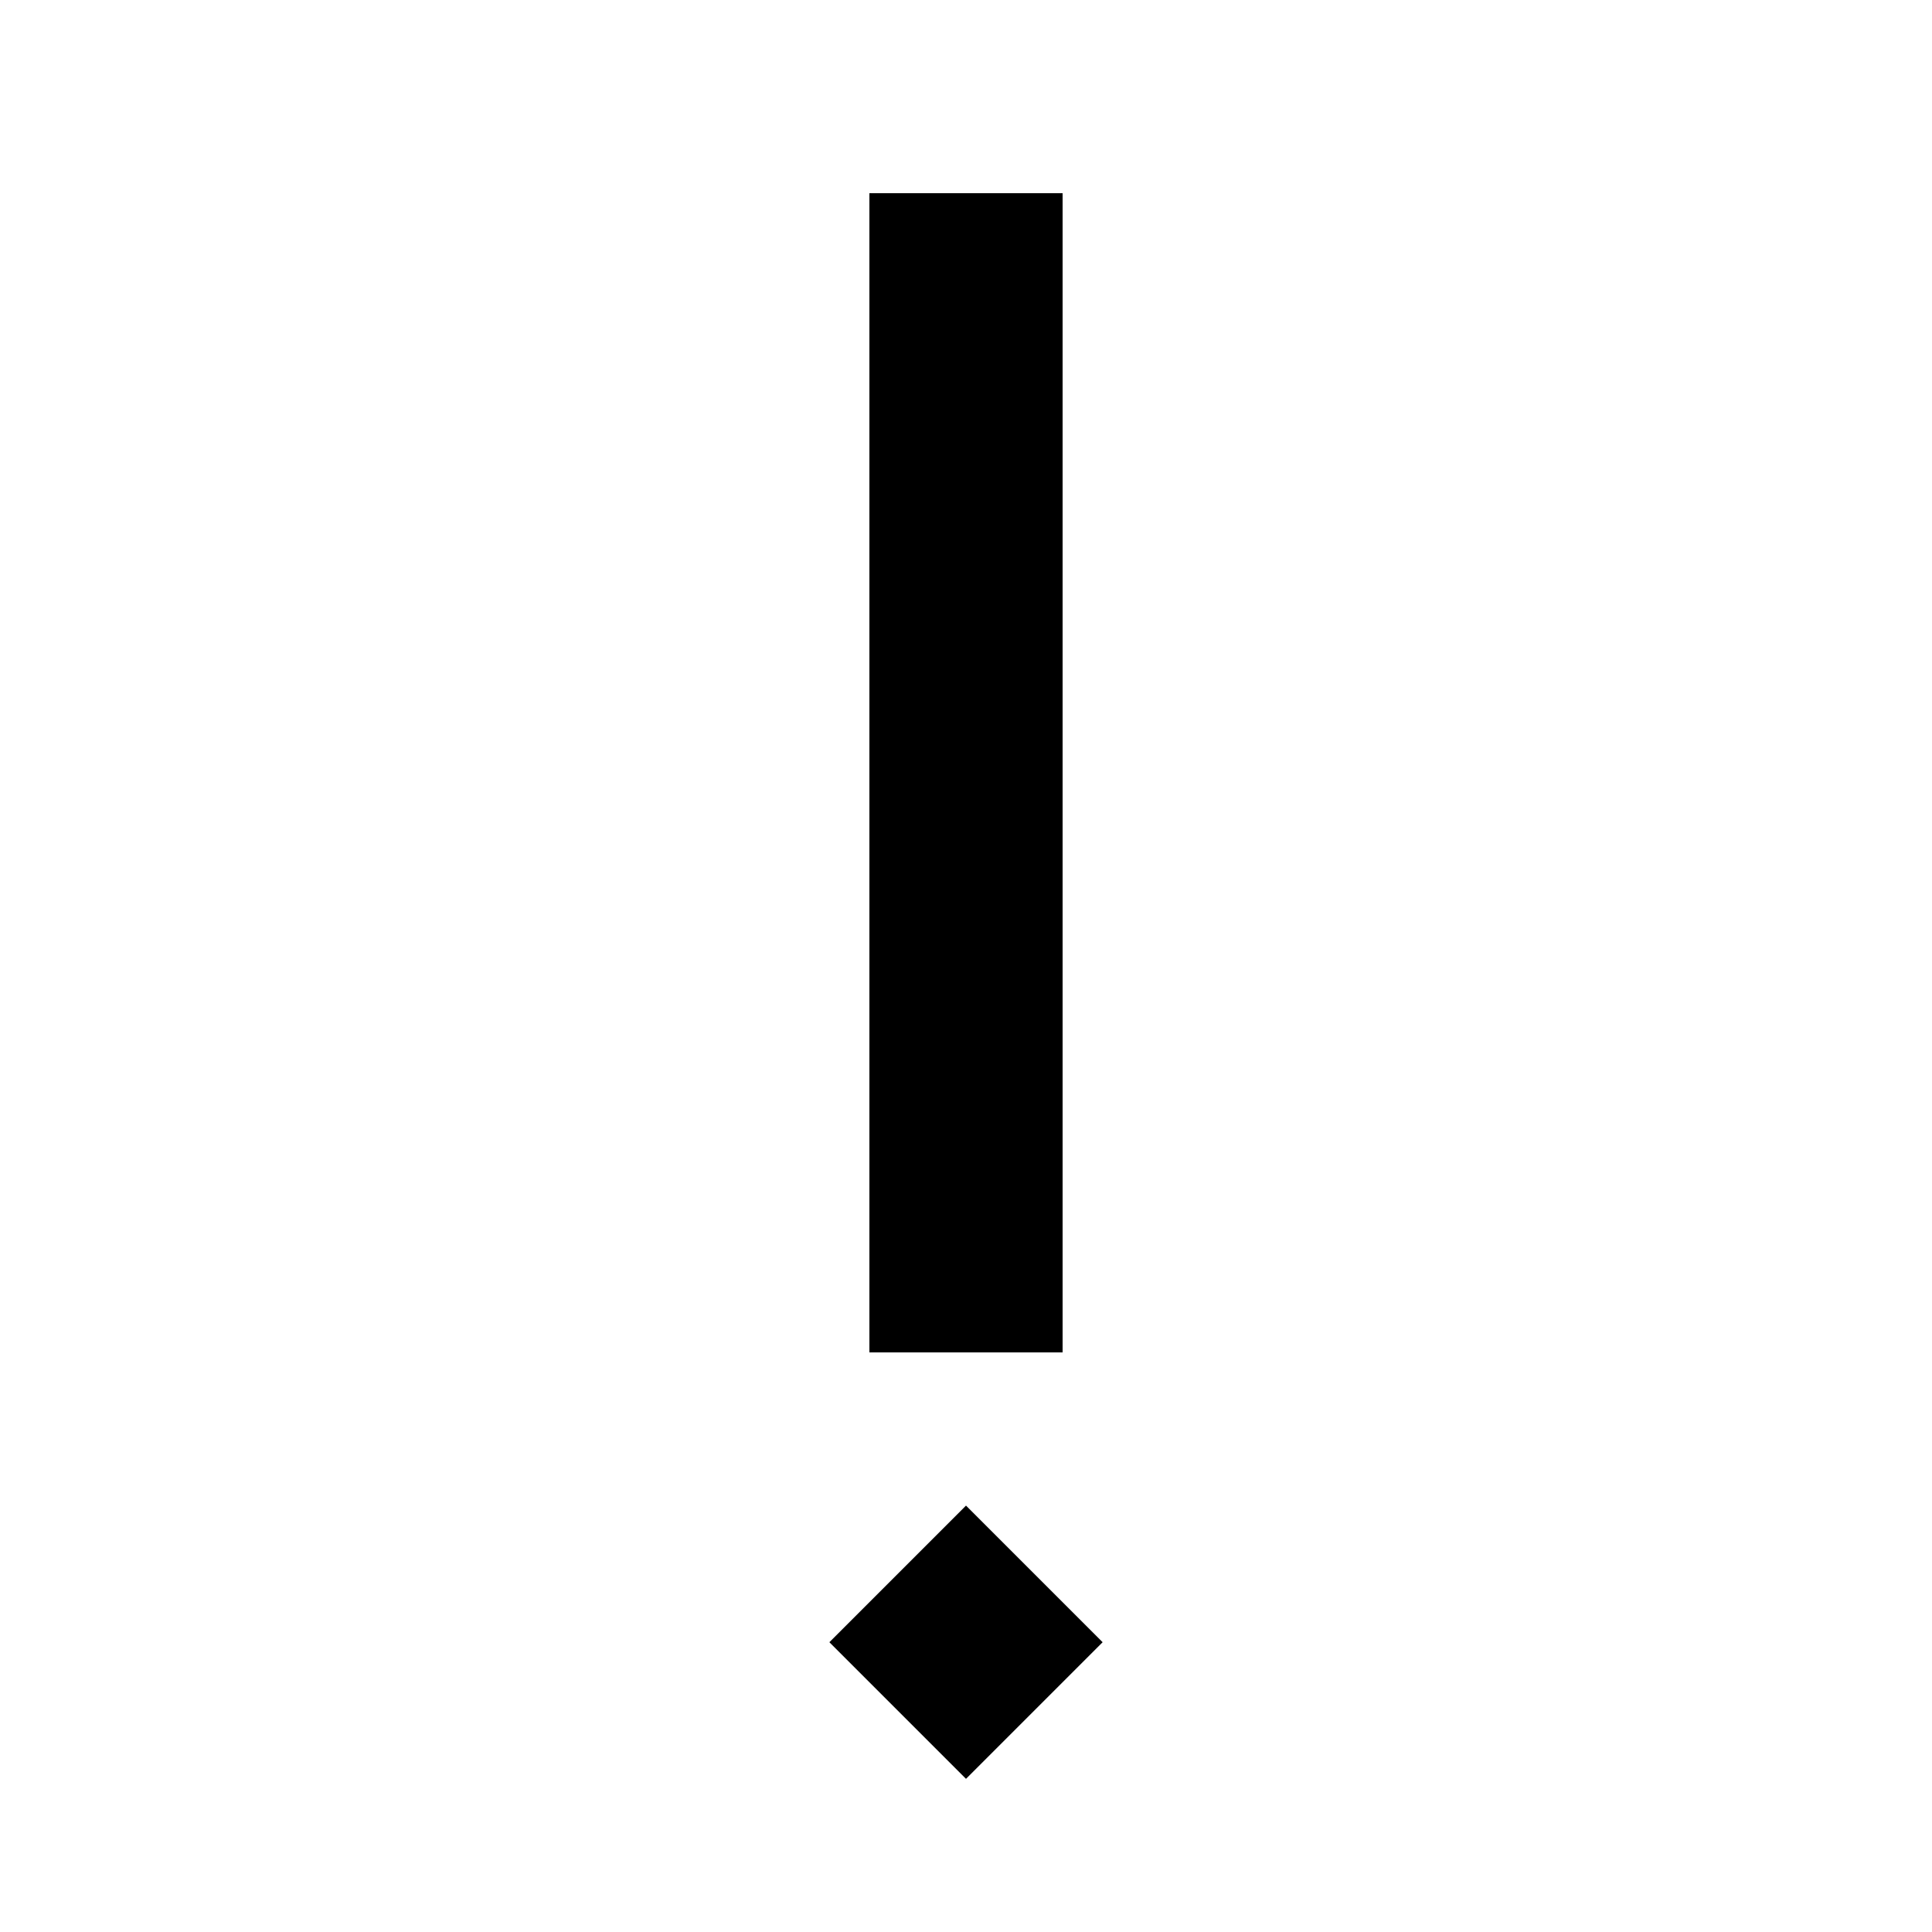
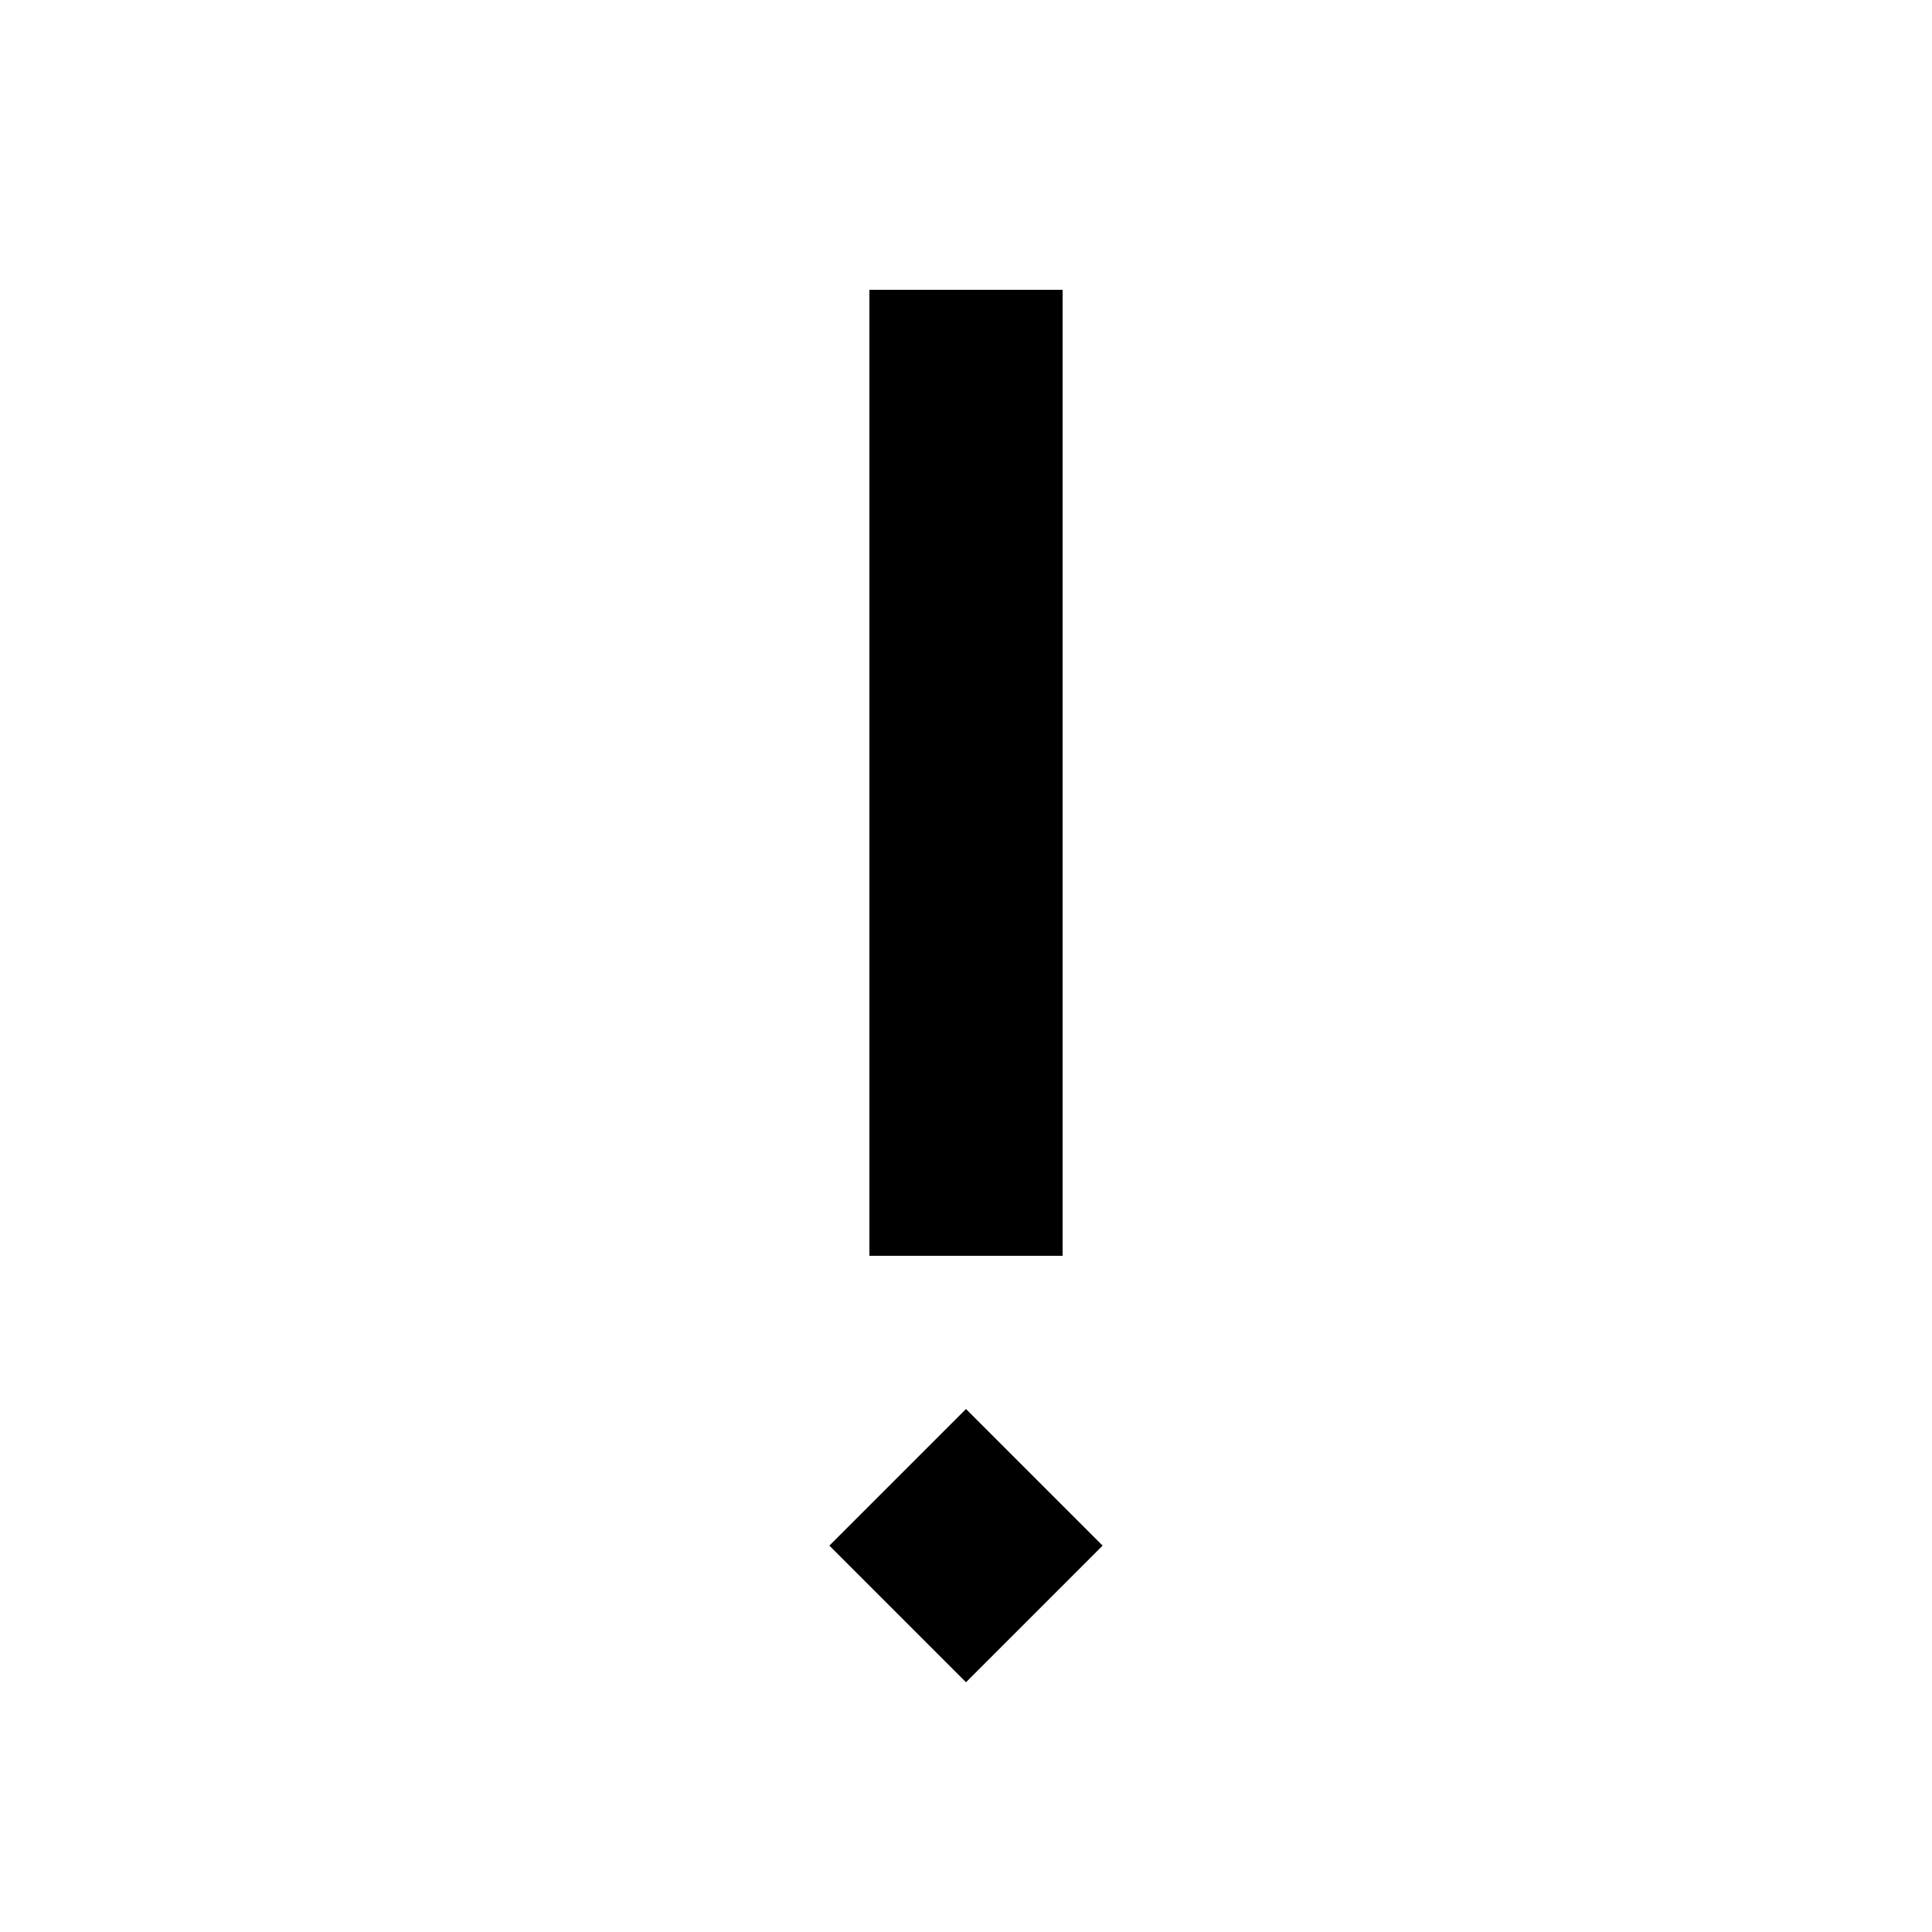
<svg xmlns="http://www.w3.org/2000/svg" width="20" height="20" viewBox="0 0 20 20">
  <defs>
    <clipPath id="b">
      <rect width="20" height="20" />
    </clipPath>
  </defs>
  <g id="a" clip-path="url(#b)">
-     <rect width="2" height="12" transform="translate(9 2)" />
-     <rect width="2" height="2" transform="translate(10 15.586) rotate(45)" />
+     <rect width="2" height="10" transform="translate(9 3)" />
+     <rect width="2" height="2" transform="translate(10 14.586) rotate(45)" />
  </g>
</svg>
